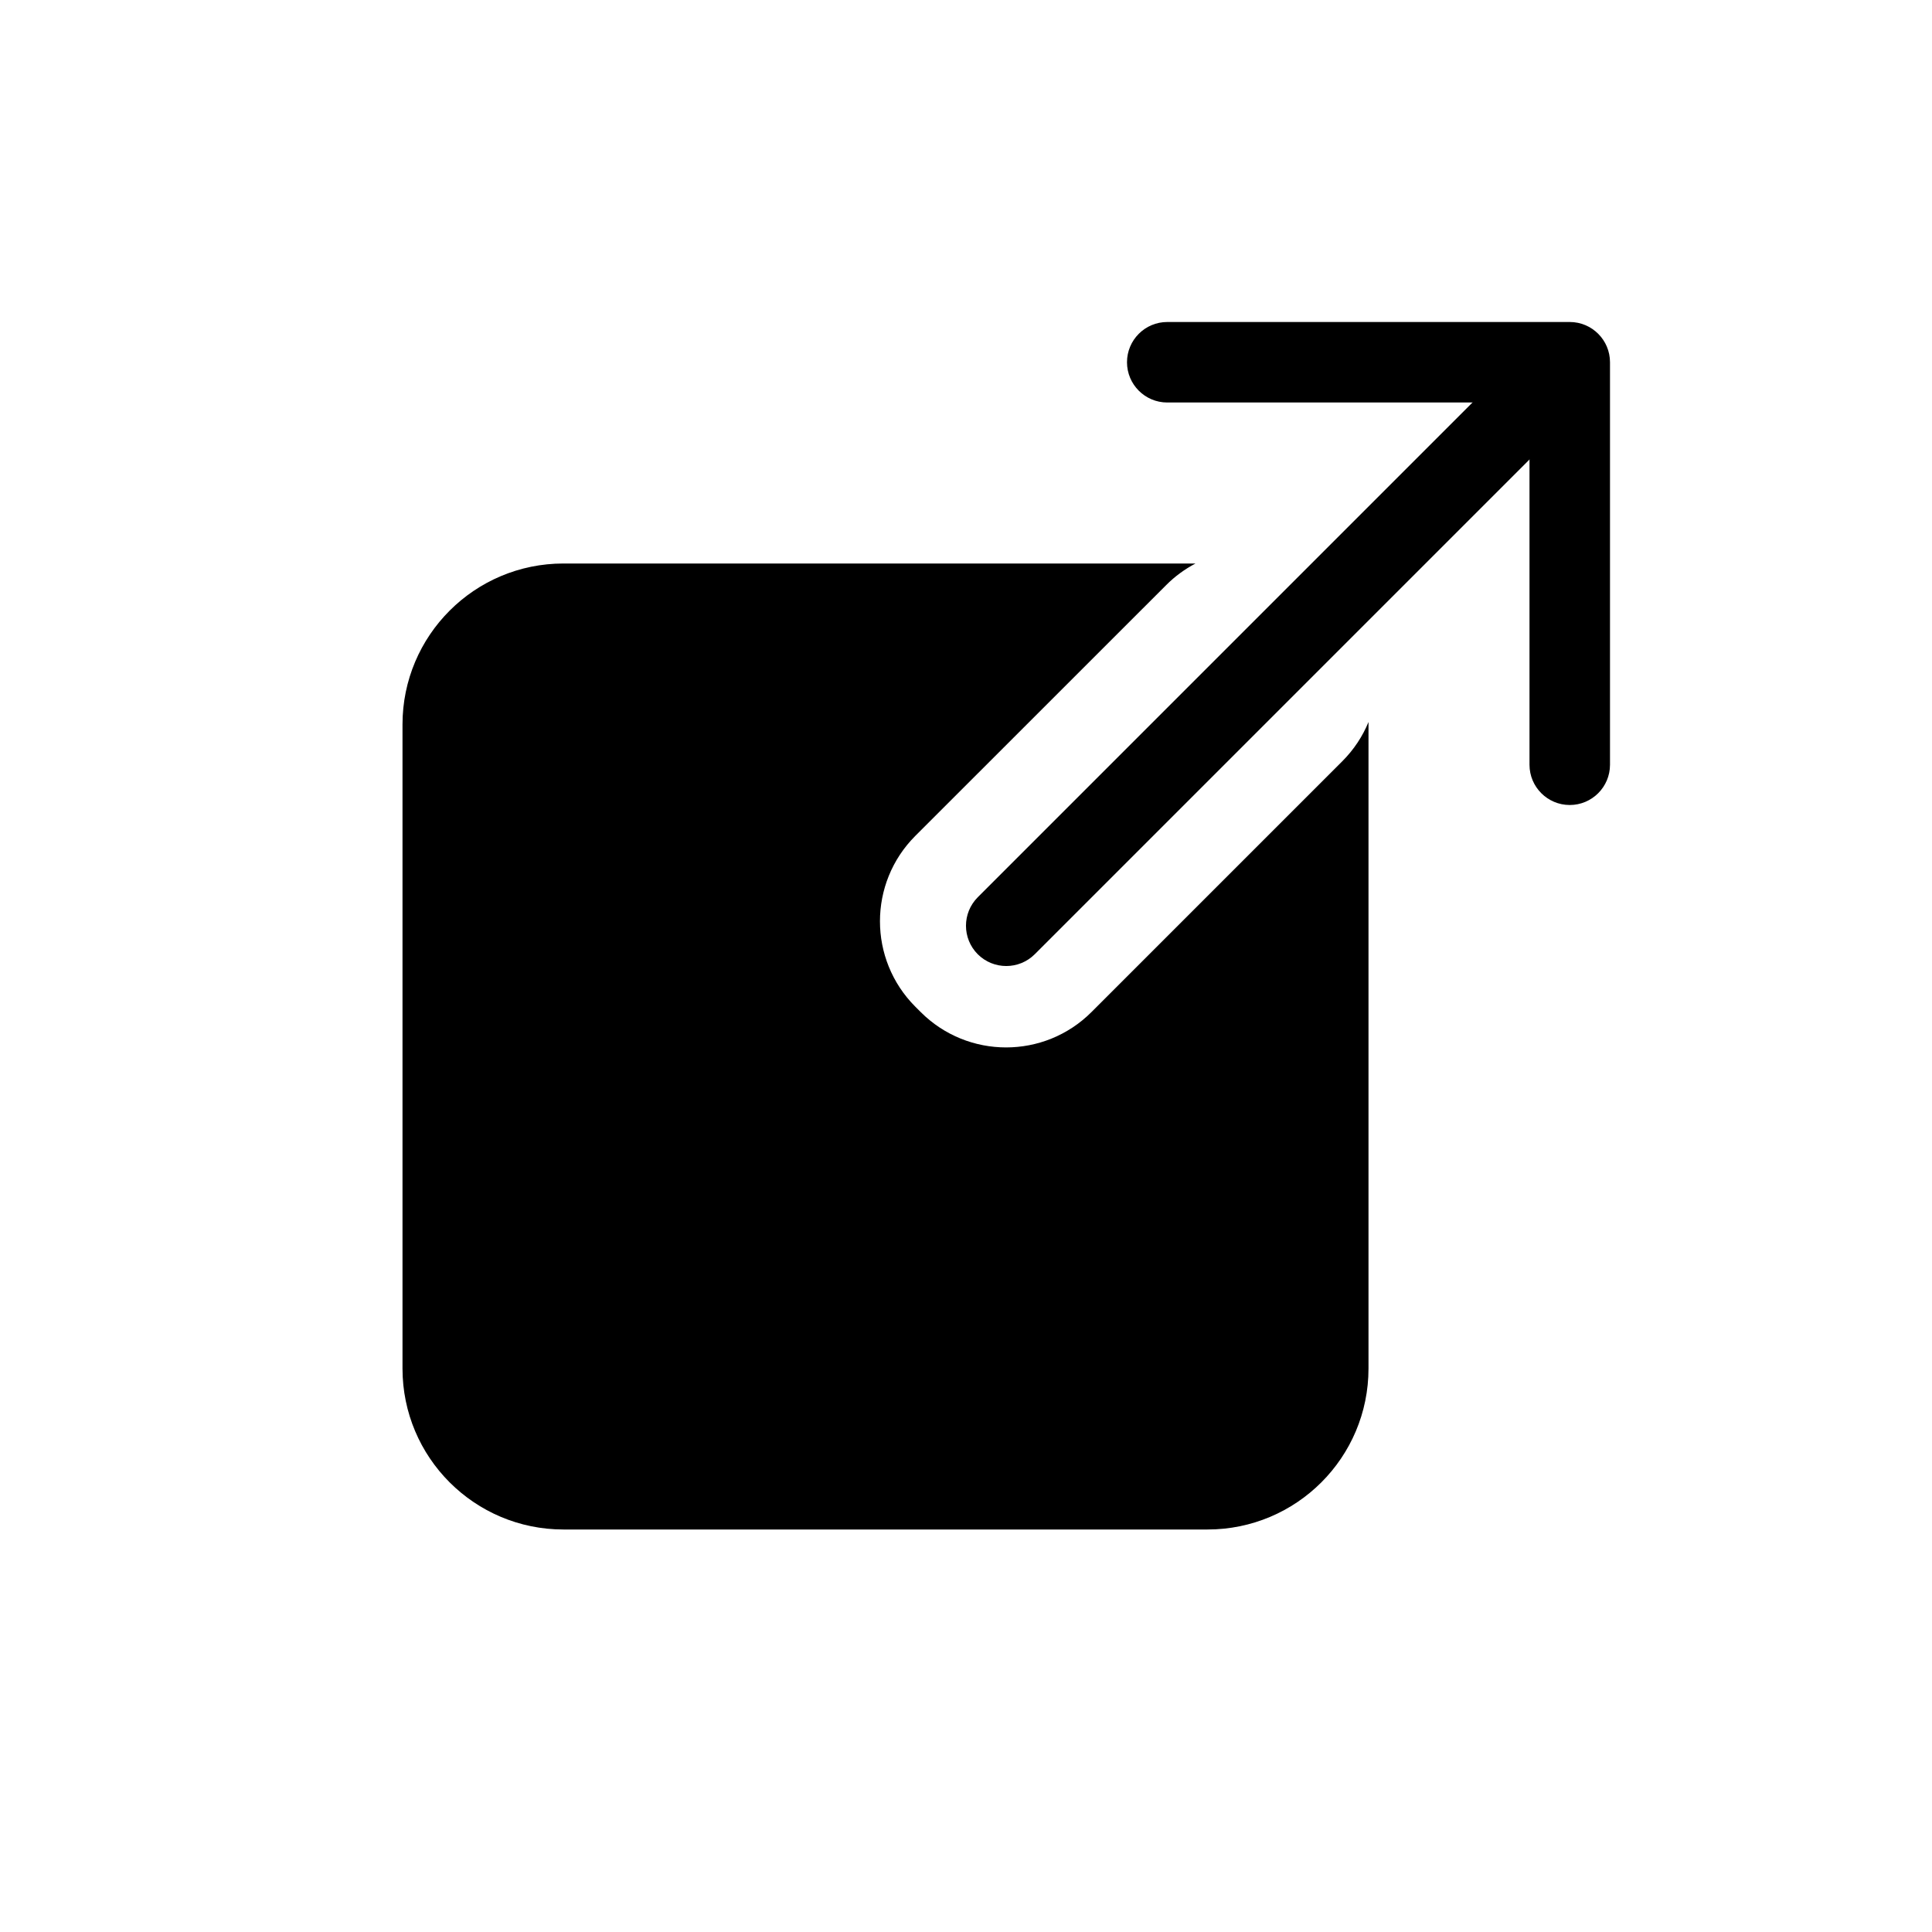
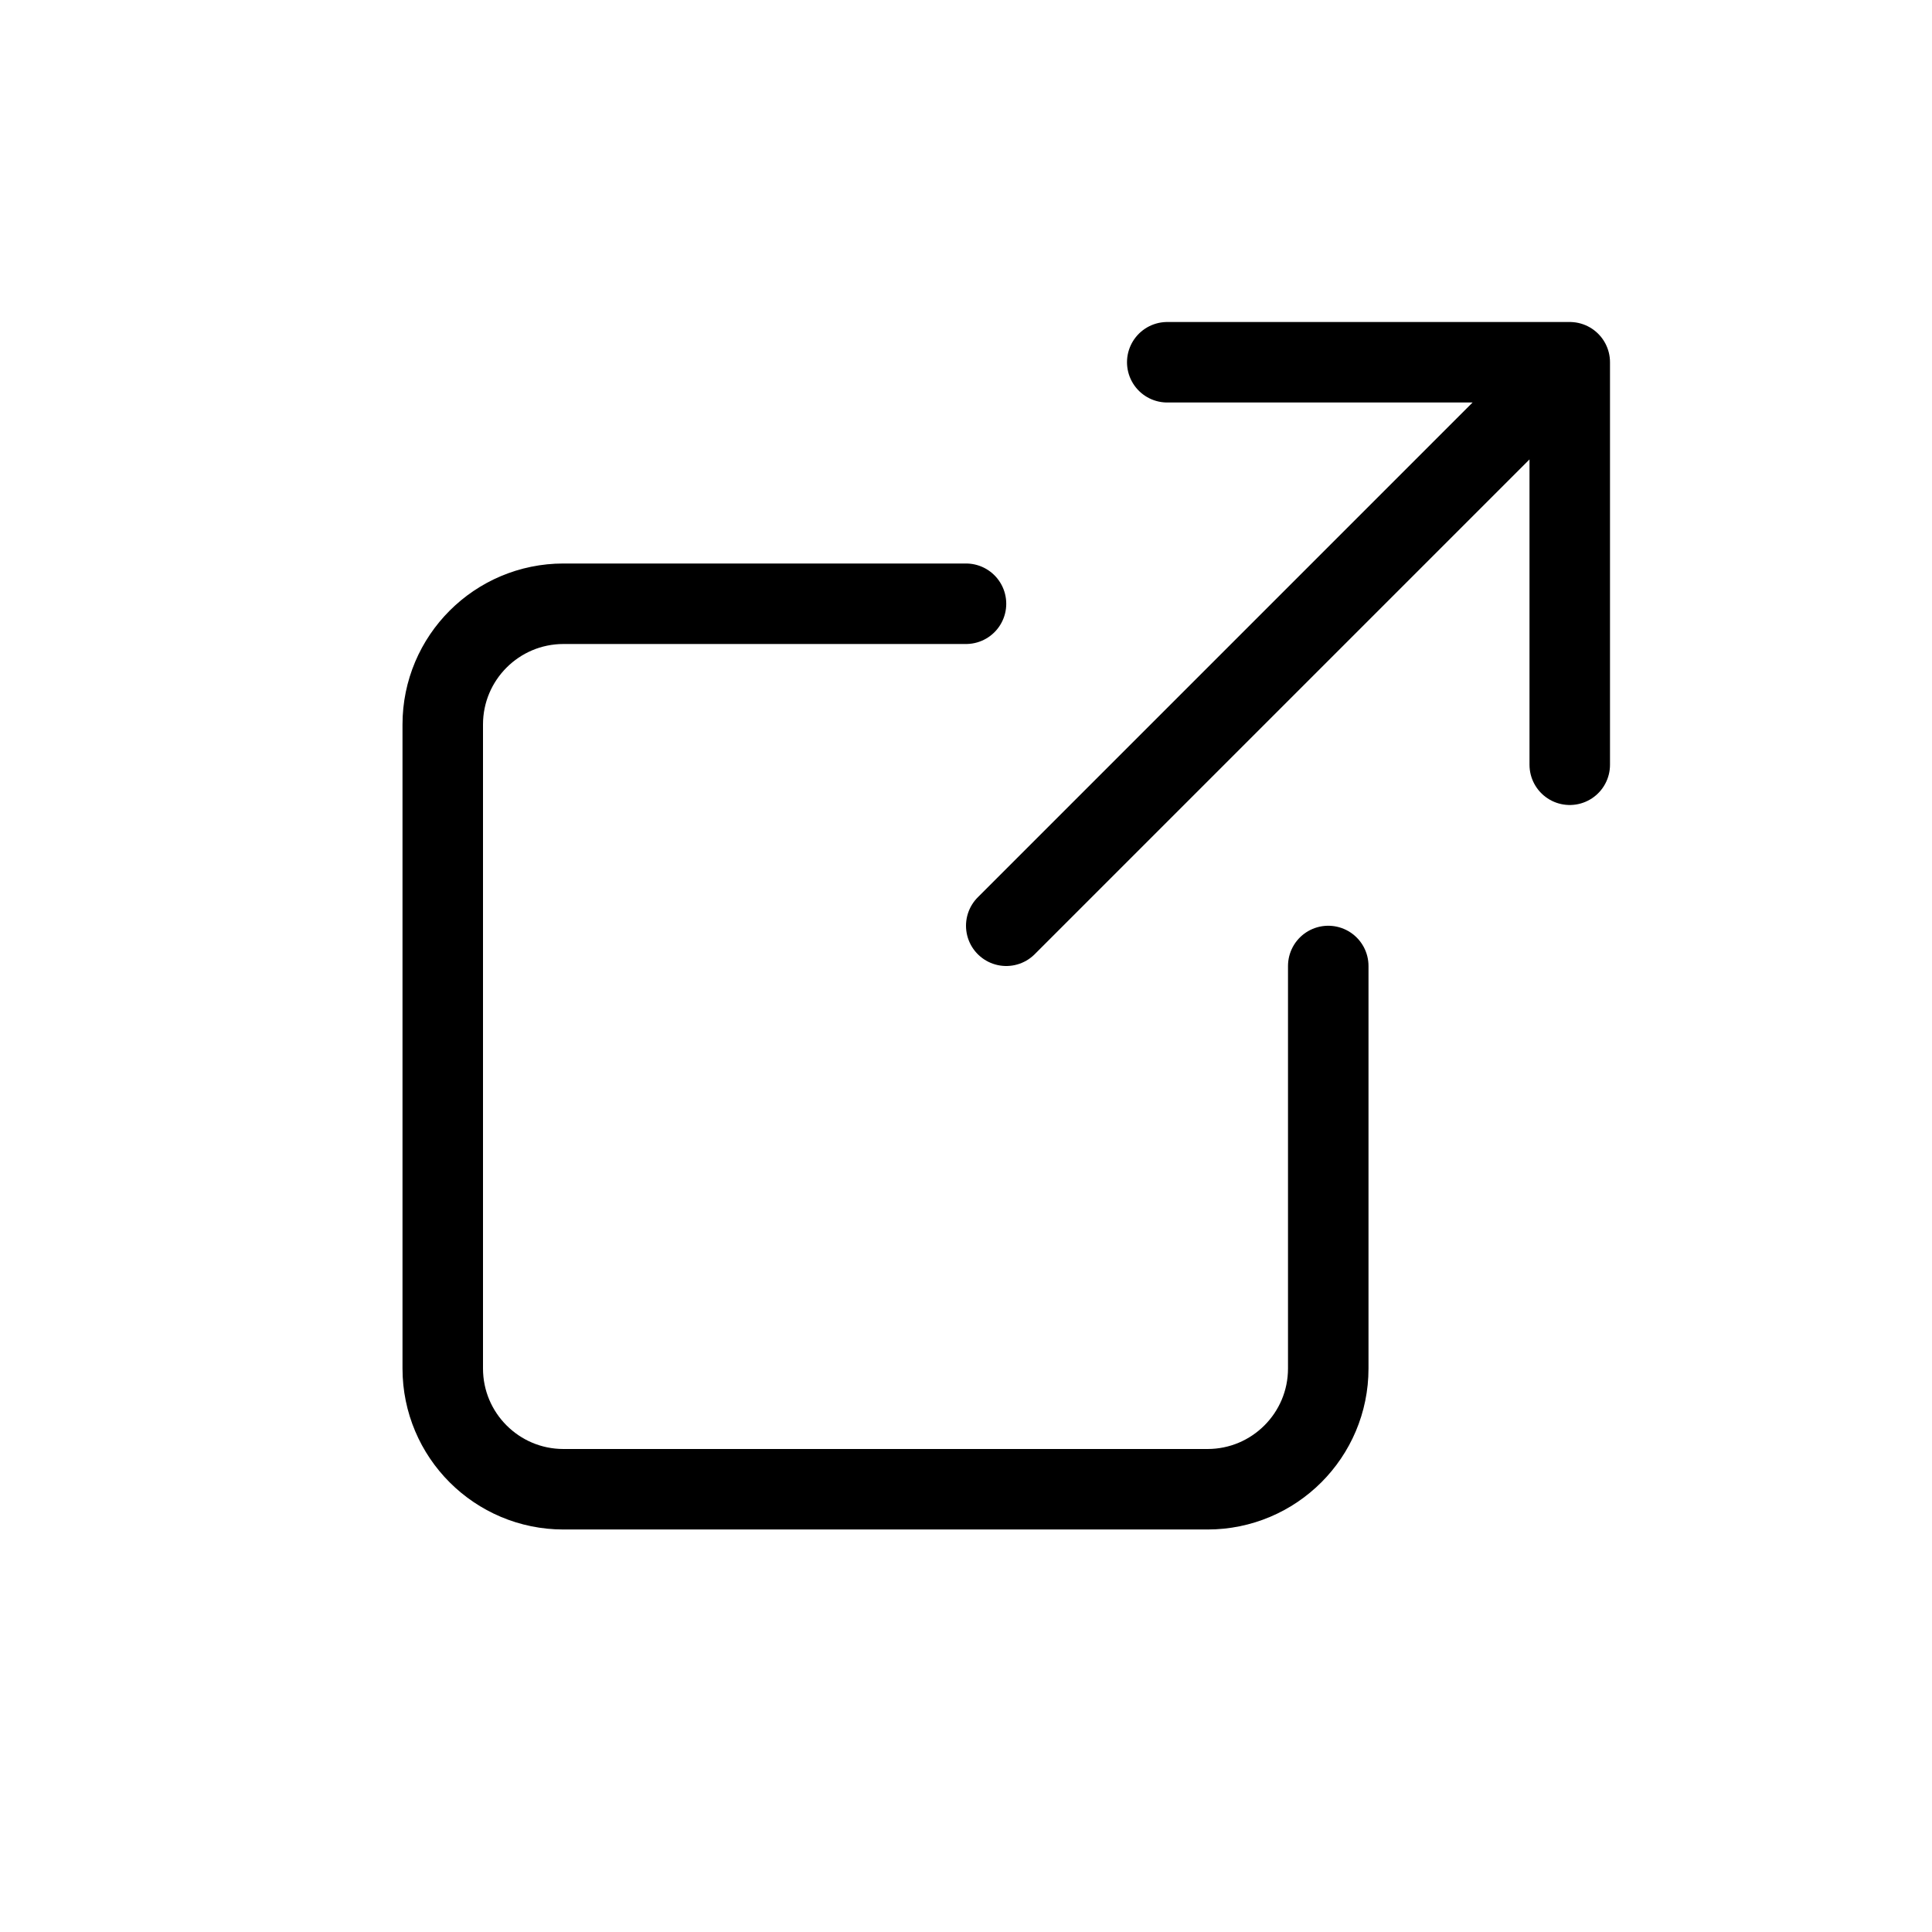
- <svg xmlns="http://www.w3.org/2000/svg" width="24" height="24" viewBox="0 0 24 24" fill="none">
-   <path d="M11.37 10.384C10.785 10.97 10.785 11.919 11.37 12.505L11.437 12.572C12.023 13.158 12.973 13.158 13.559 12.572L16.674 9.457C16.818 9.313 16.927 9.147 17 8.969C17 8.979 17 8.99 17 9V17C17 18.105 16.105 19 15 19H7C5.895 19 5 18.105 5 17V9C5 7.895 5.895 7 7 7L14.851 7C14.72 7.069 14.596 7.158 14.486 7.269L11.37 10.384Z" fill="black" />
-   <path fill-rule="evenodd" clip-rule="evenodd" d="M19.218 4.782C19.413 4.978 19.413 5.294 19.218 5.49L12.854 11.854C12.658 12.049 12.342 12.049 12.146 11.854C11.951 11.658 11.951 11.342 12.146 11.146L18.51 4.782C18.706 4.587 19.022 4.587 19.218 4.782Z" fill="black" />
-   <path fill-rule="evenodd" clip-rule="evenodd" d="M14 4.5C14 4.224 14.224 4 14.5 4H19.5C19.776 4 20 4.224 20 4.5V9.5C20 9.776 19.776 10 19.5 10C19.224 10 19 9.776 19 9.5V5H14.5C14.224 5 14 4.776 14 4.5Z" fill="black" />
+ <svg xmlns="http://www.w3.org/2000/svg" fill="none" viewBox="0 0 24 24" stroke="currentColor">
+   <path stroke-linecap="round" d="M12 7.5H7A1.5 1.5 0 005.5 9v8A1.5 1.5 0 007 18.5h8a1.5 1.5 0 001.5-1.5v-5" />
+   <path stroke-linecap="round" stroke-linejoin="round" d="M12.5 11.5l6.364-6.364M14.5 4.5h5v5" />
</svg>
